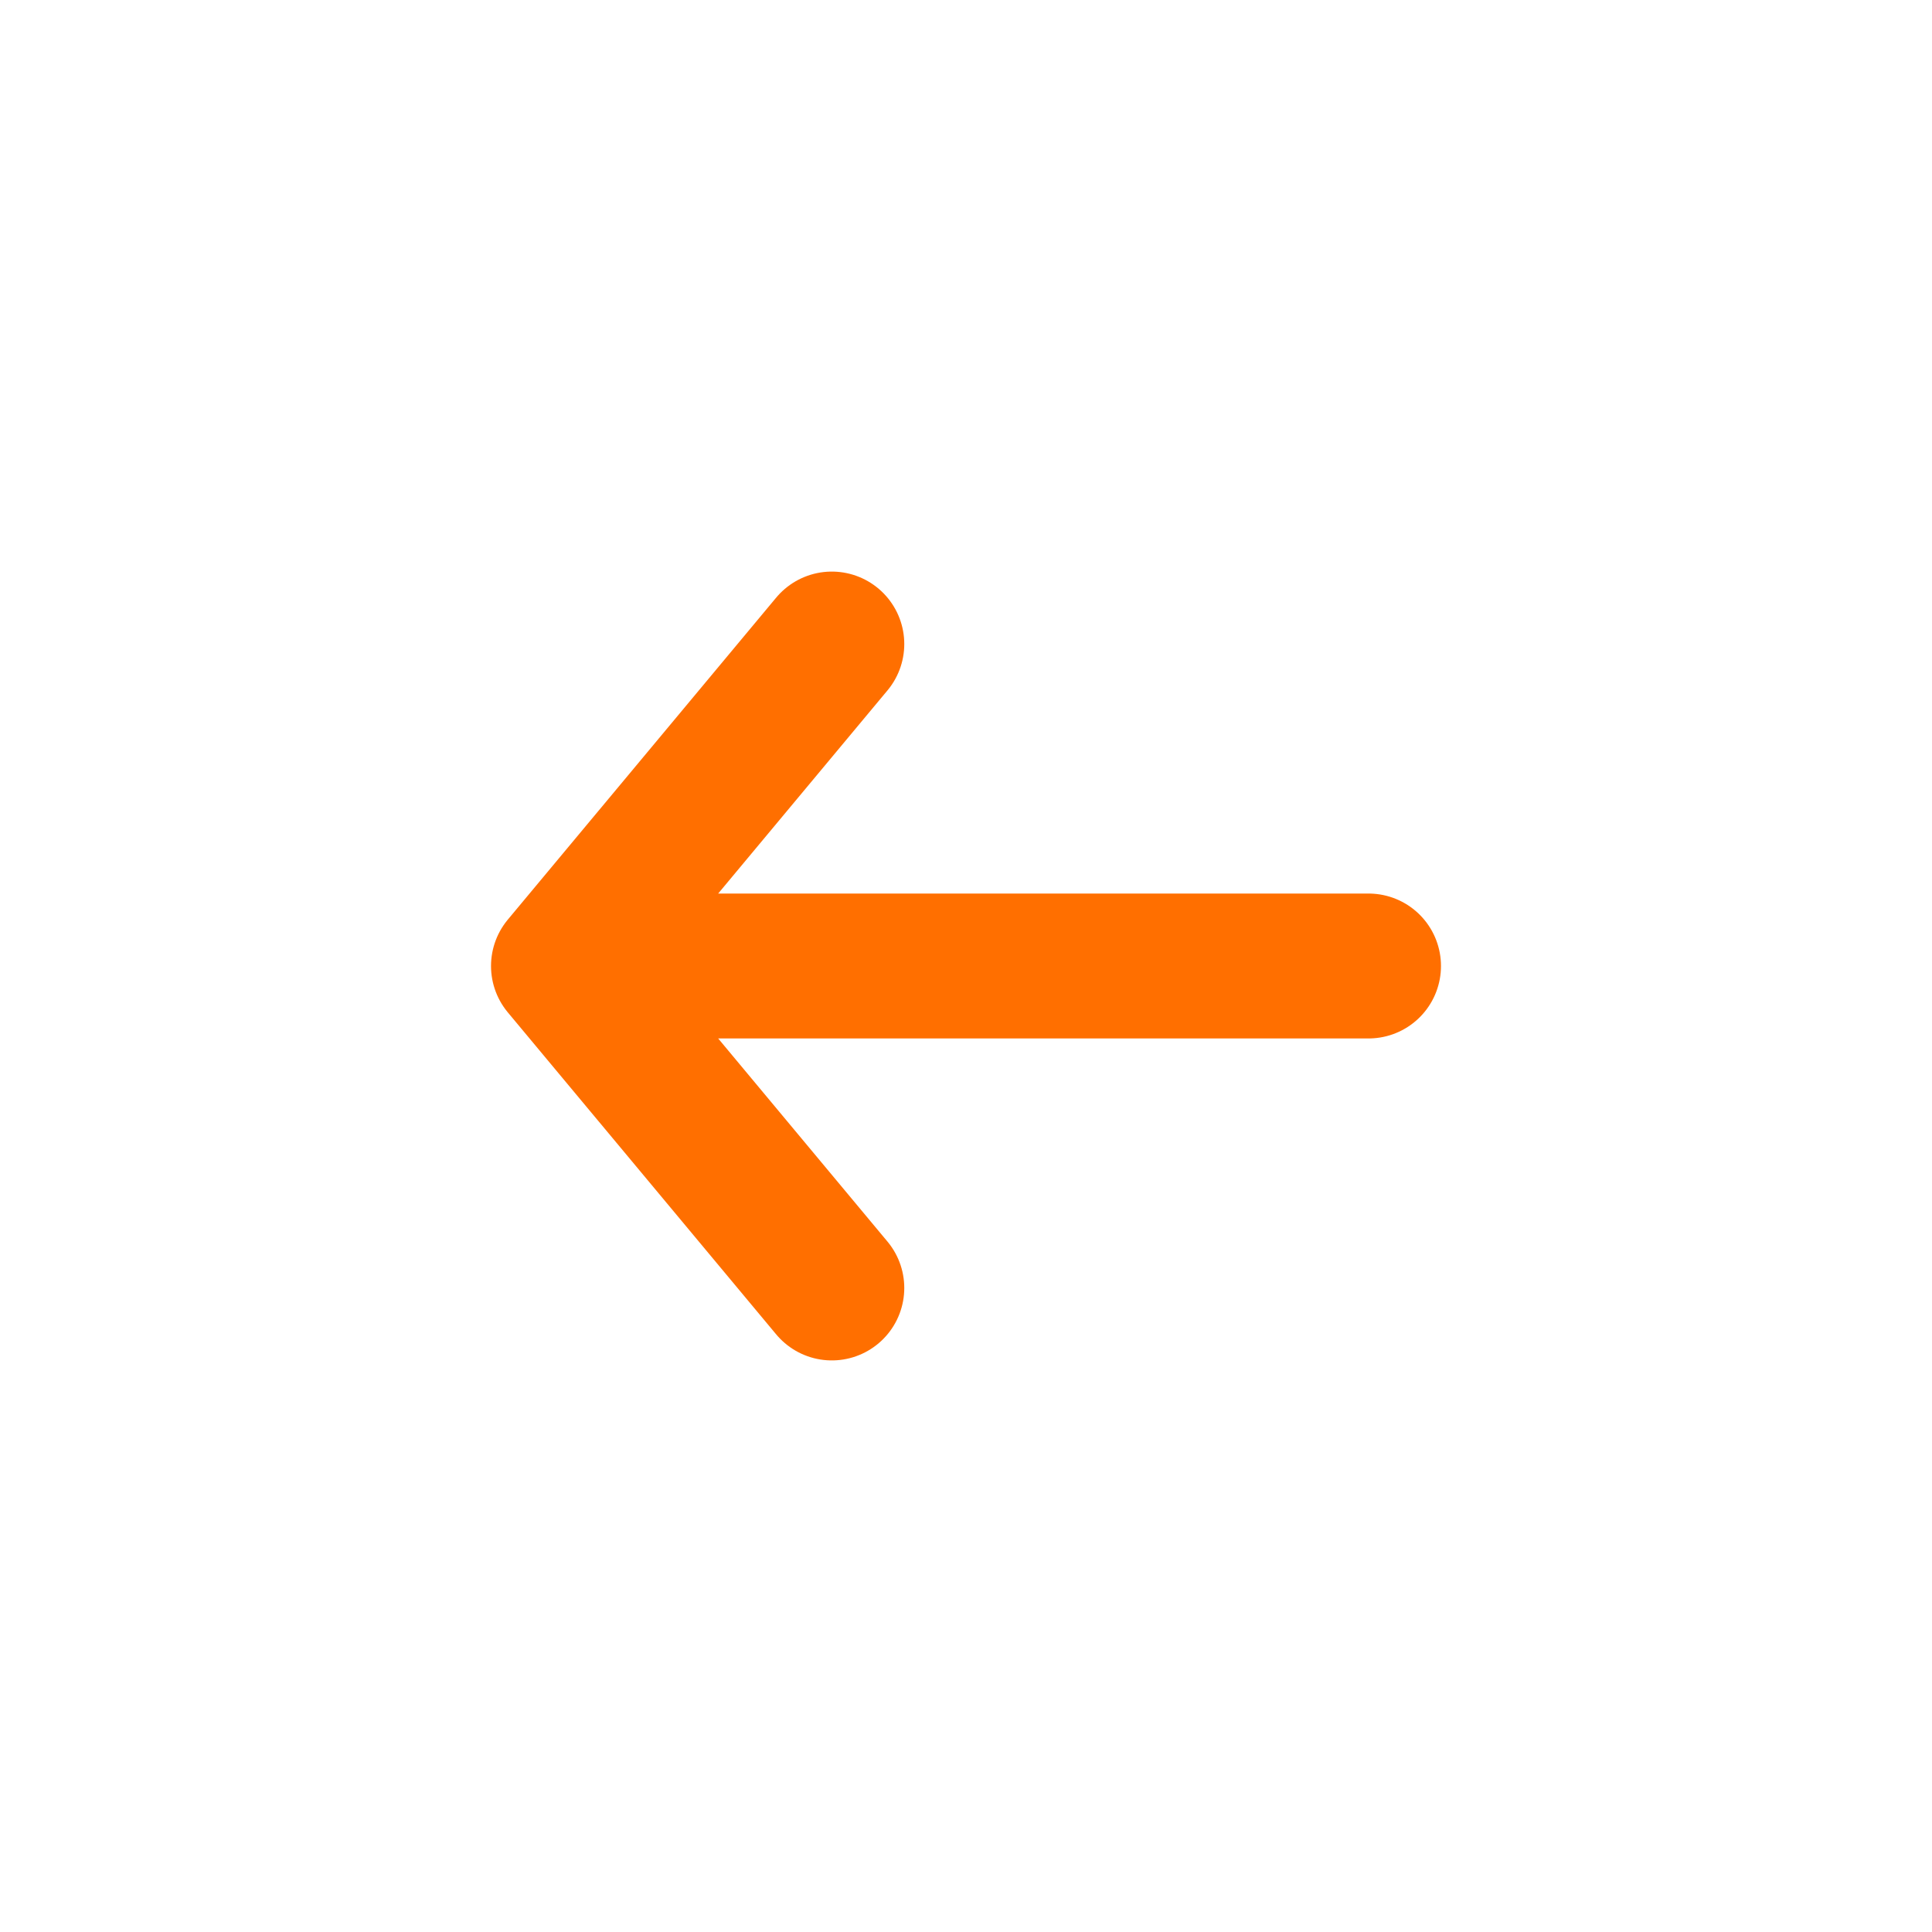
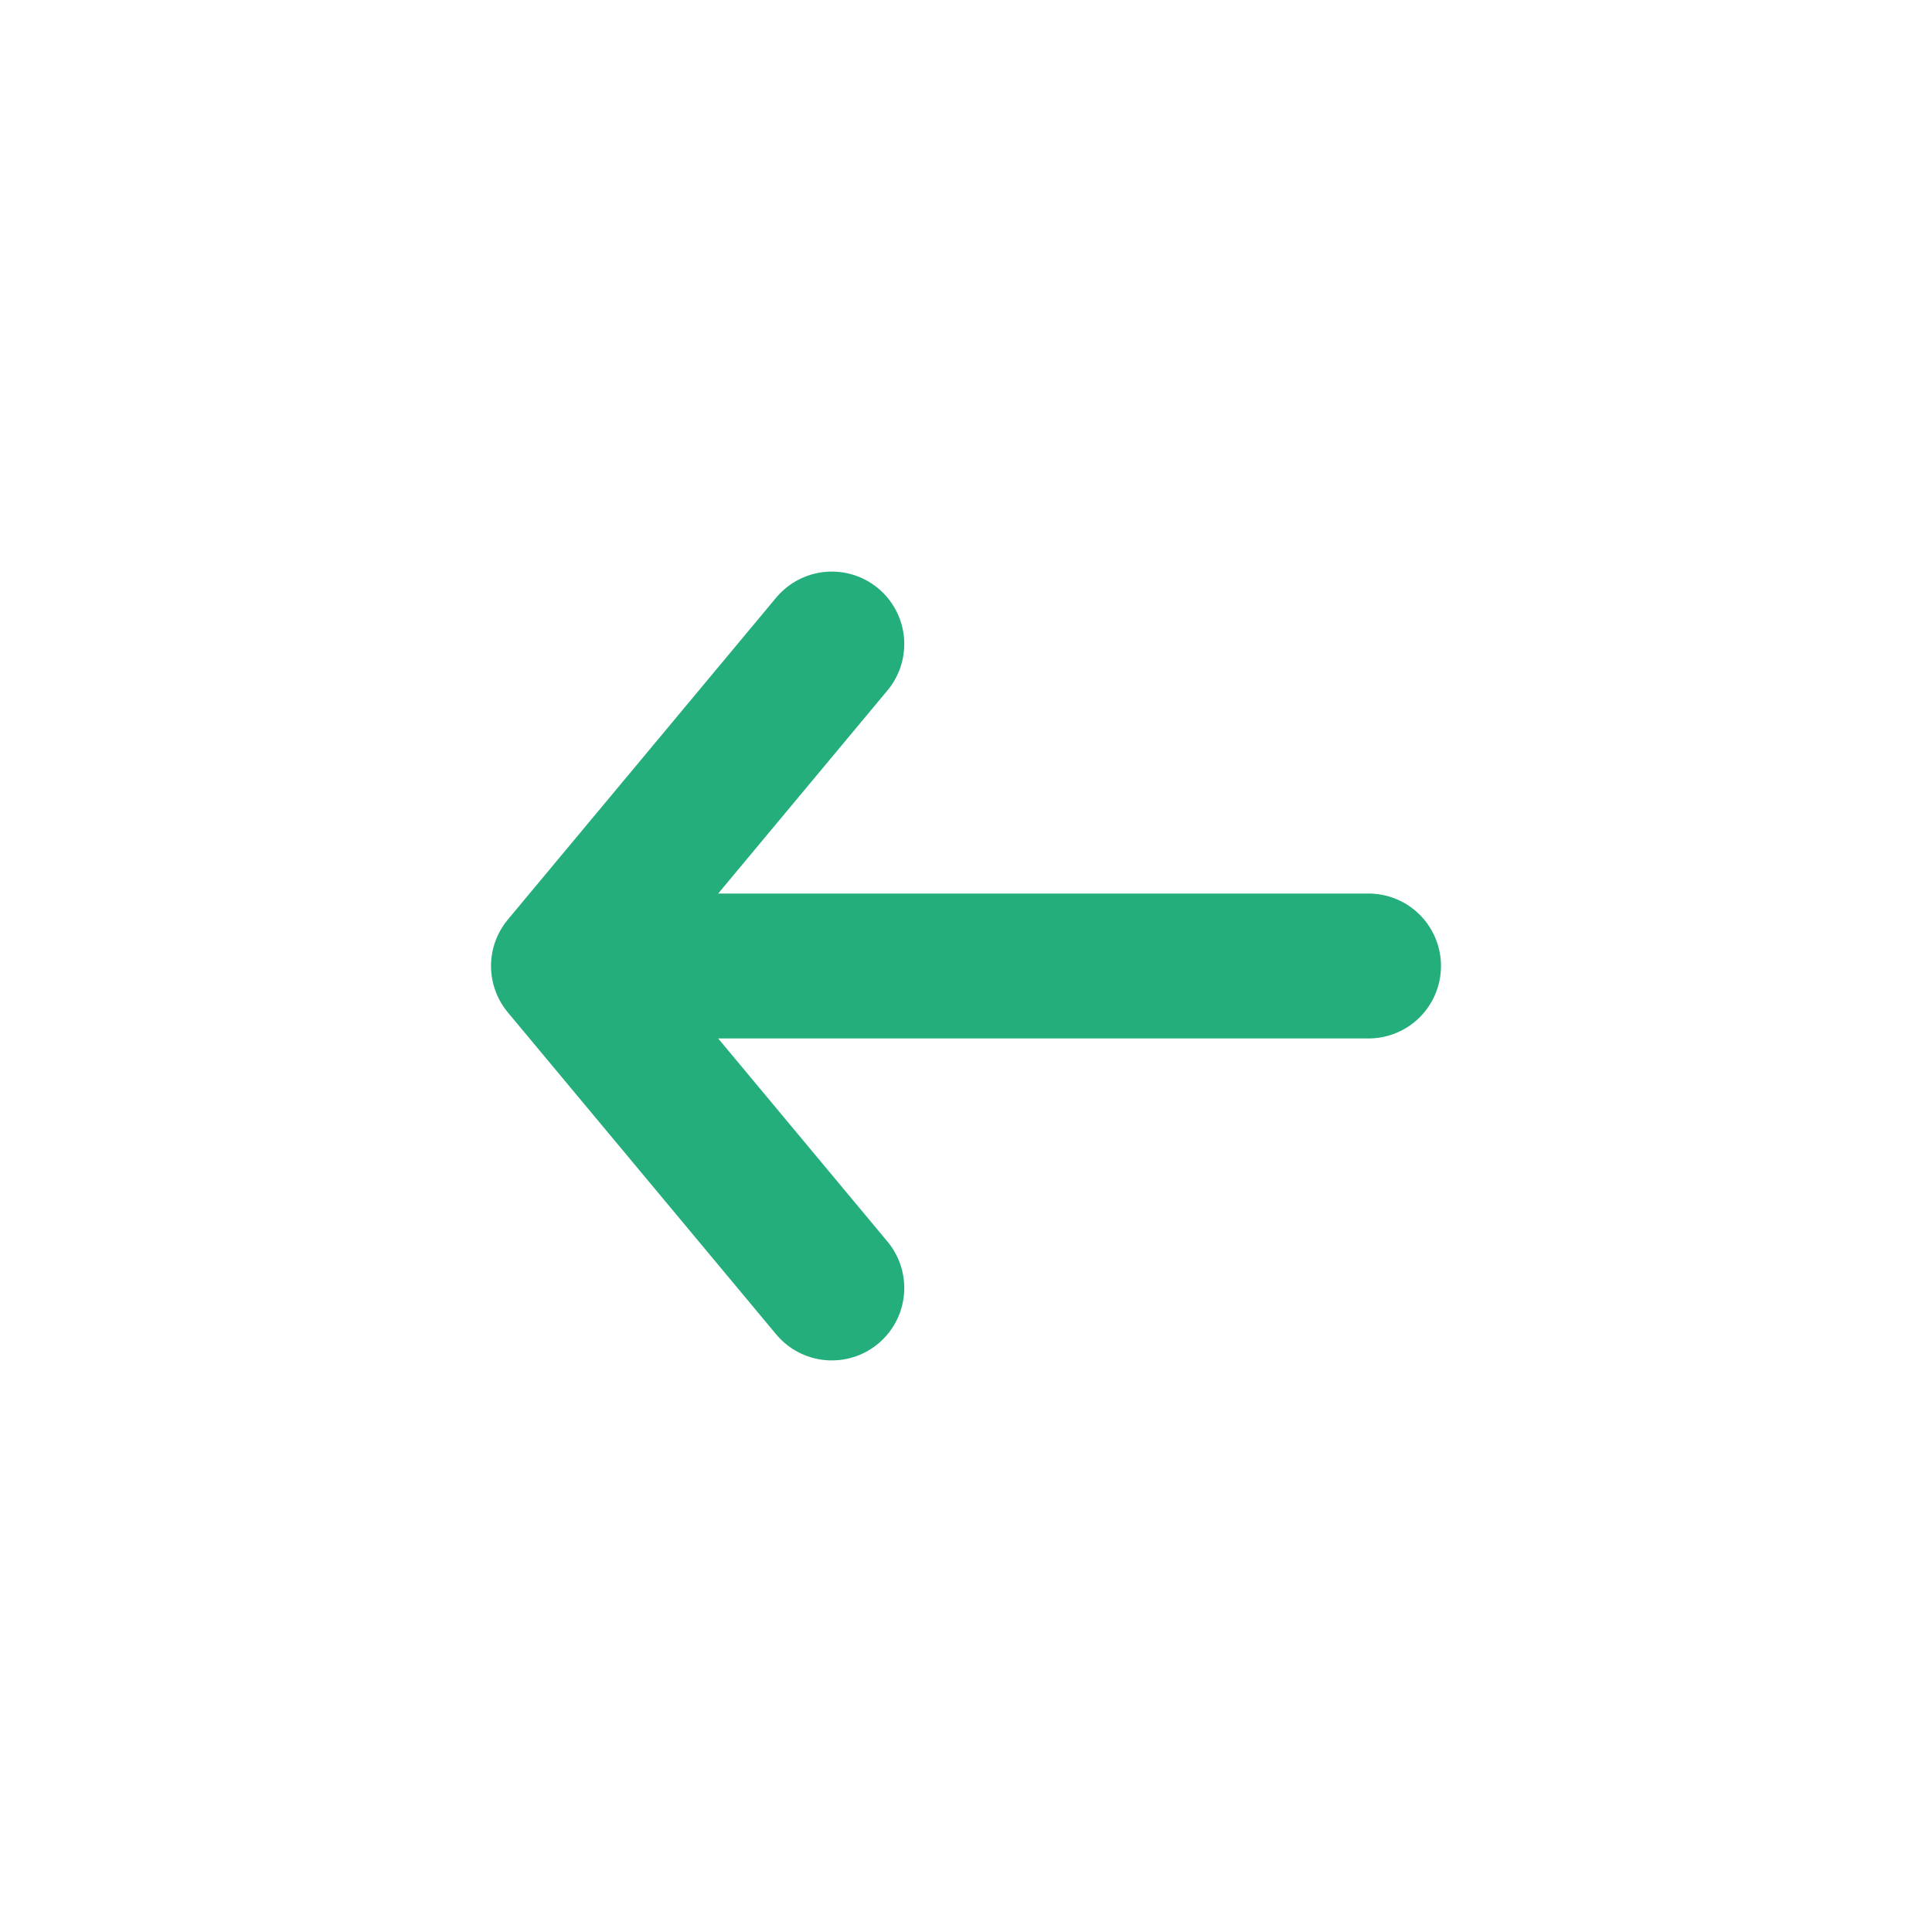
<svg xmlns="http://www.w3.org/2000/svg" width="20" height="20" viewBox="0 0 20 20" fill="none">
-   <path d="M5.833 10L8.611 6.667M5.833 10L8.611 13.333M5.833 10L14.167 10" stroke="#FF6F00" stroke-width="1.5" stroke-linecap="round" stroke-linejoin="round" />
+   <path d="M5.833 10L8.611 6.667M5.833 10L8.611 13.333M5.833 10L14.167 10" stroke="#24AE7C" stroke-width="1.5" stroke-linecap="round" stroke-linejoin="round" />
</svg>
